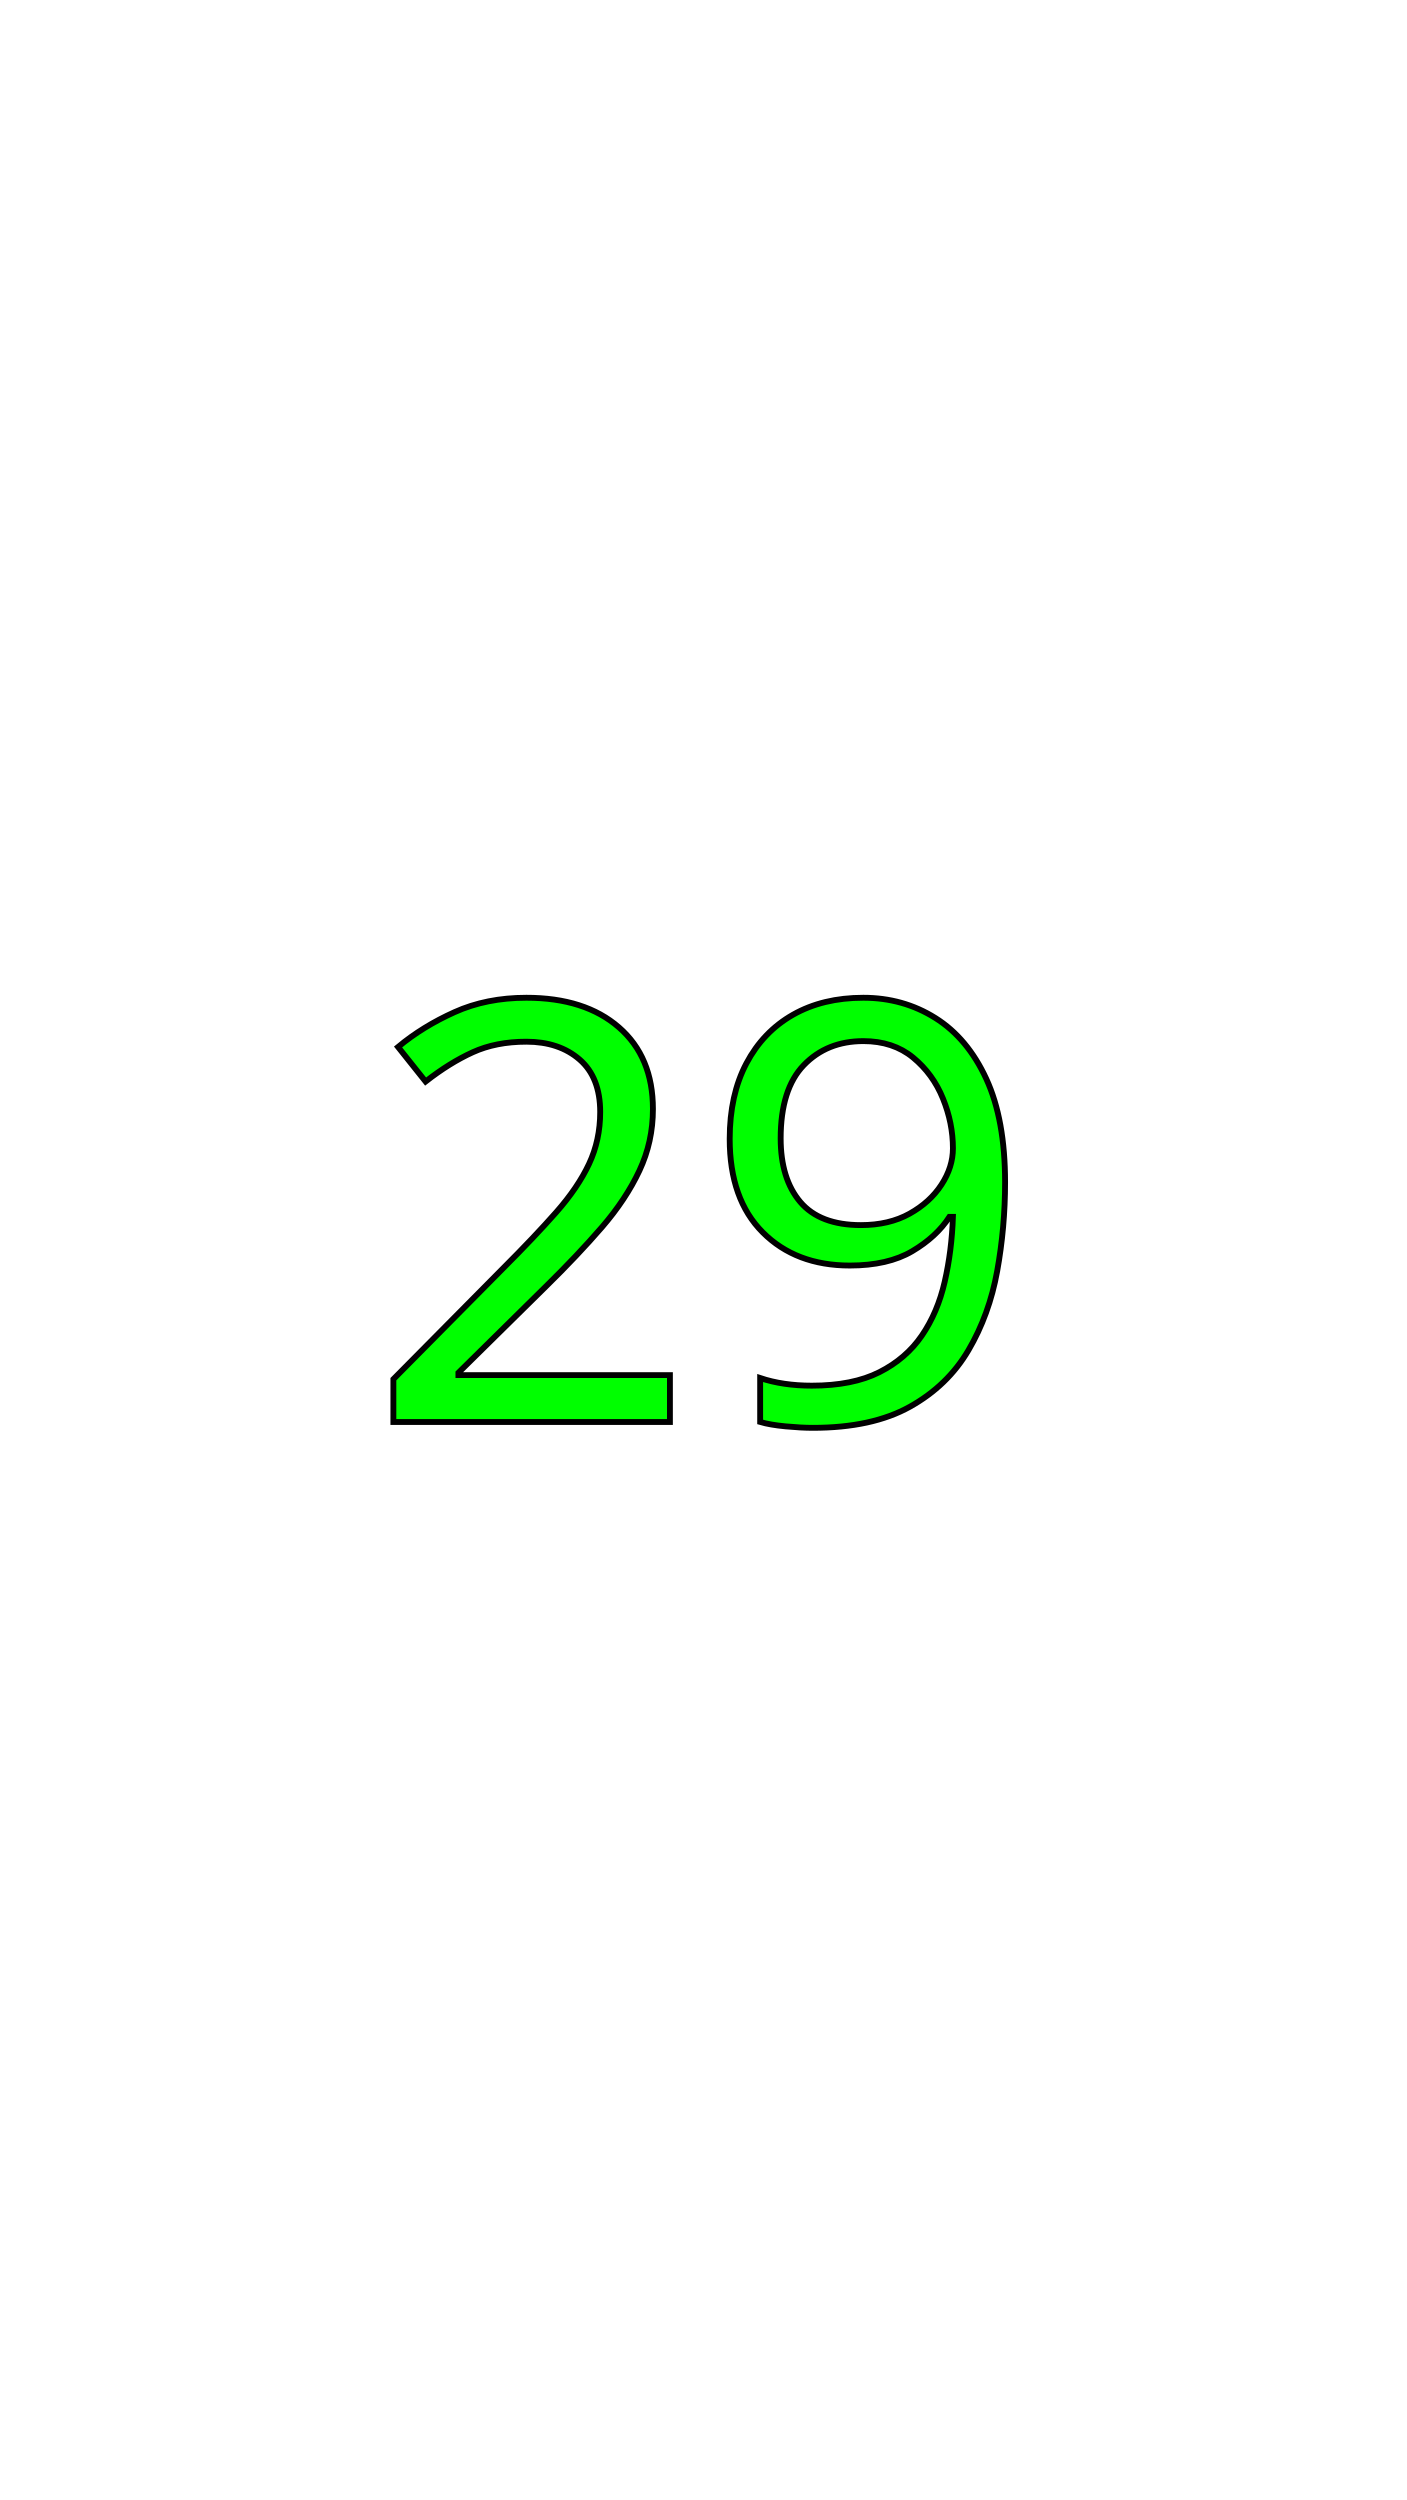
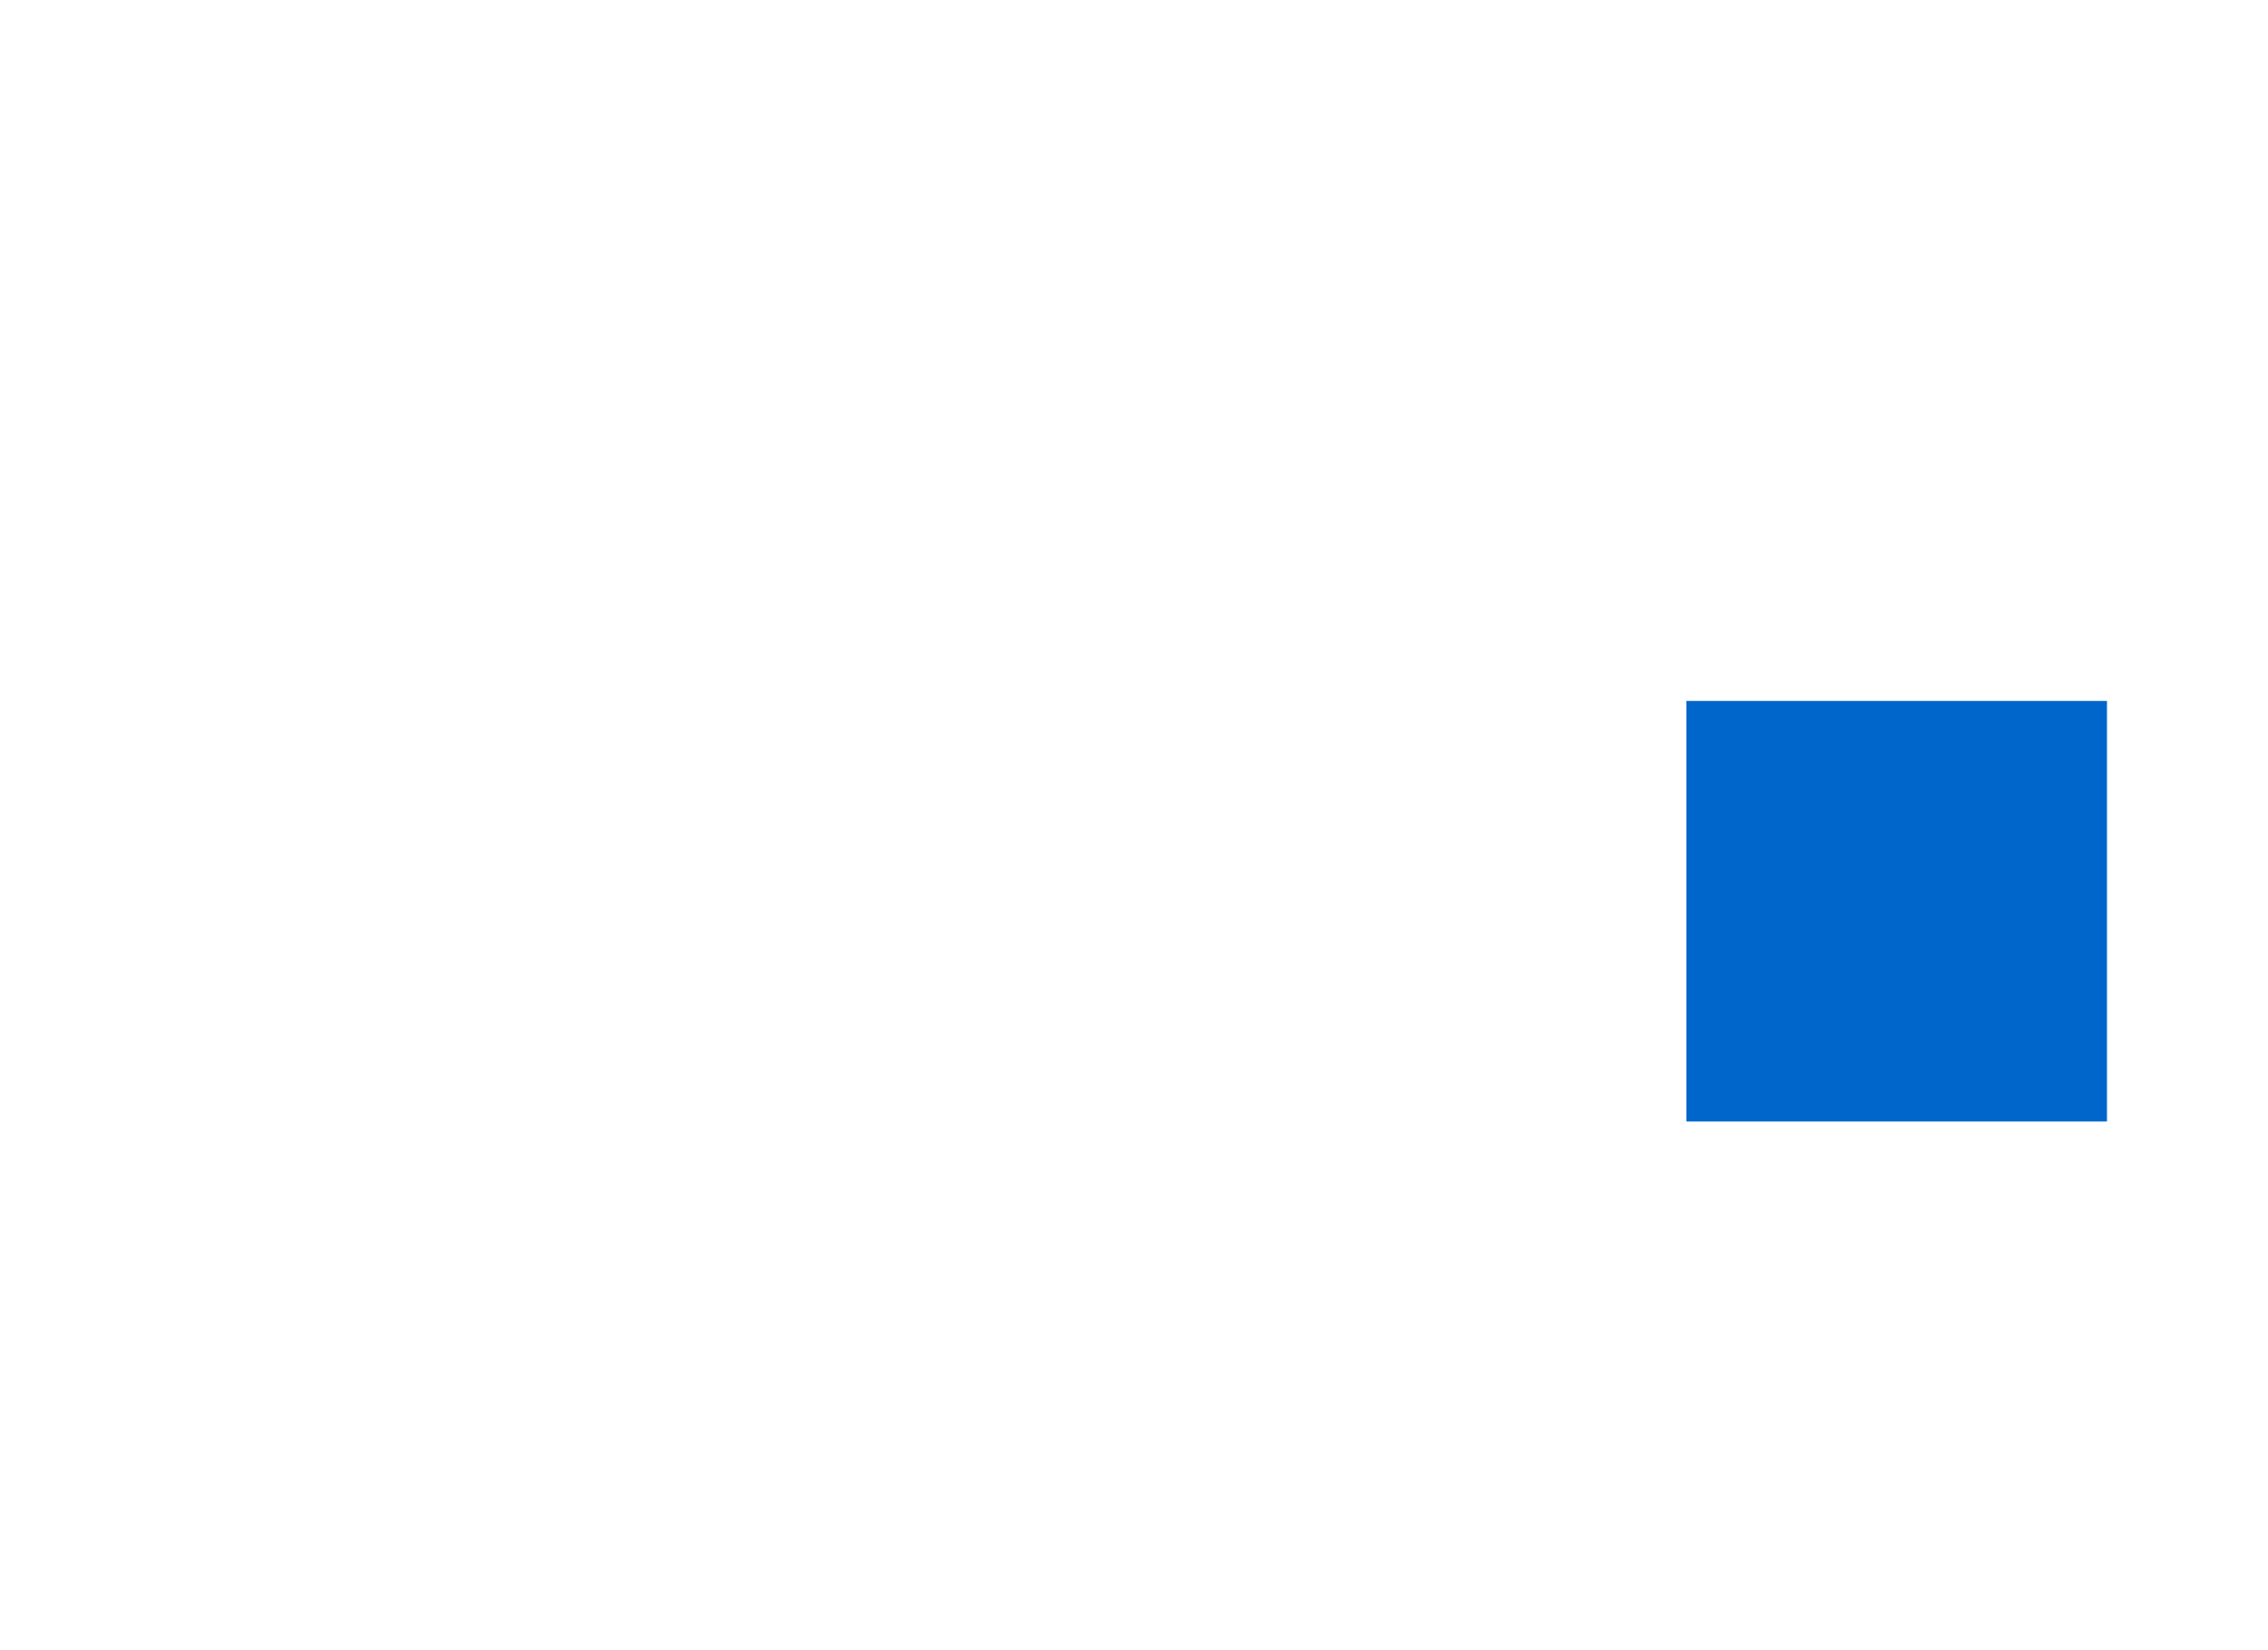
- <svg xmlns="http://www.w3.org/2000/svg" version="1.1" id="Layer_1" x="0px" y="0px" width="720px" height="1280px" viewBox="0 0 720 1280" enable-background="new 0 0 720 1280" xml:space="preserve">
-   <text transform="matrix(1 0 0 1 187.002 728.0508)" fill="#00FF00" stroke="#000000" stroke-width="3" stroke-miterlimit="10" font-family="'Kartika'" font-size="300">29</text>
+ <svg xmlns="http://www.w3.org/2000/svg" xmlns:xlink="http://www.w3.org/1999/xlink" version="1.1" preserveAspectRatio="xMidyMid meet" x="0px" y="0px" width="550px" height="400px" viewBox="0 0 550 400">
+   <defs>
+     <g id="Symbol_1_0_Layer0_0_FILL">
+       <path fill="#0066CC" stroke="none" d=" M 0 0 L 0 102 102 102 102 0 0 0 Z" />
+     </g>
+   </defs>
+   <g transform="matrix( -1, 0, 0, -1, 510.95,272) ">
+     <g transform="matrix( 1, 0, 0, 1, 0,0) ">
+       <use xlink:href="#Symbol_1_0_Layer0_0_FILL" />
+     </g>
+   </g>
</svg>
